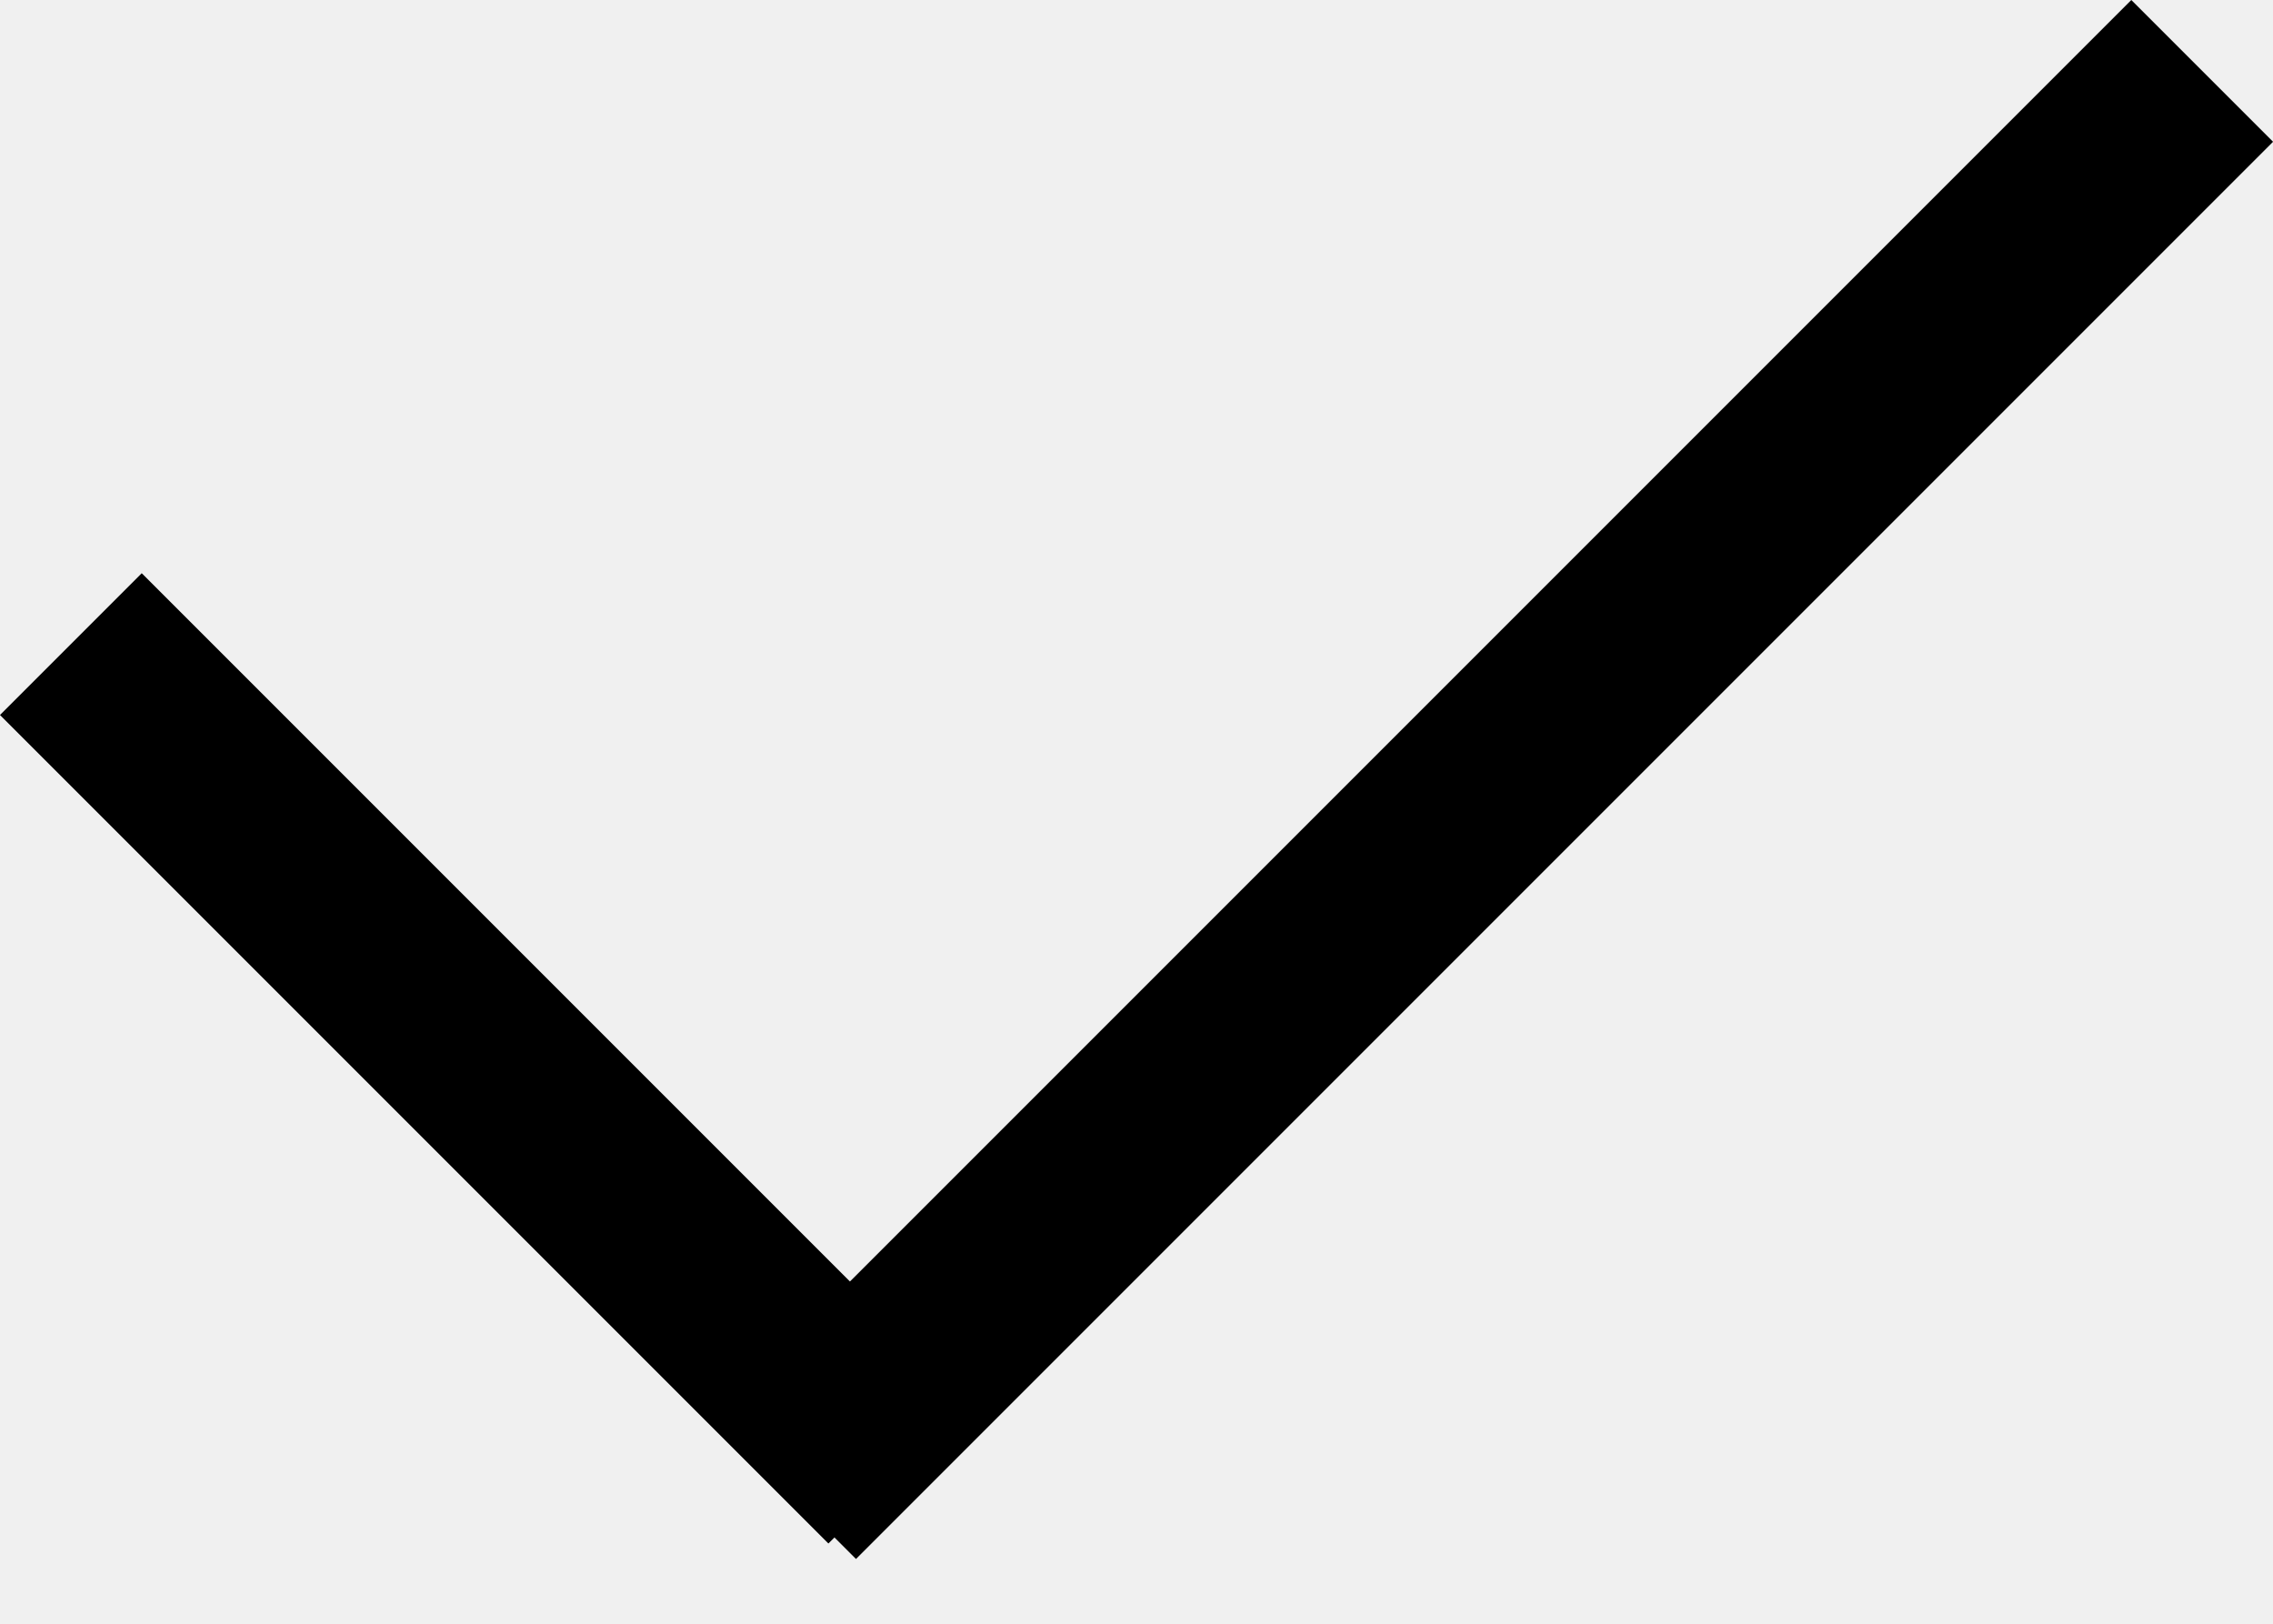
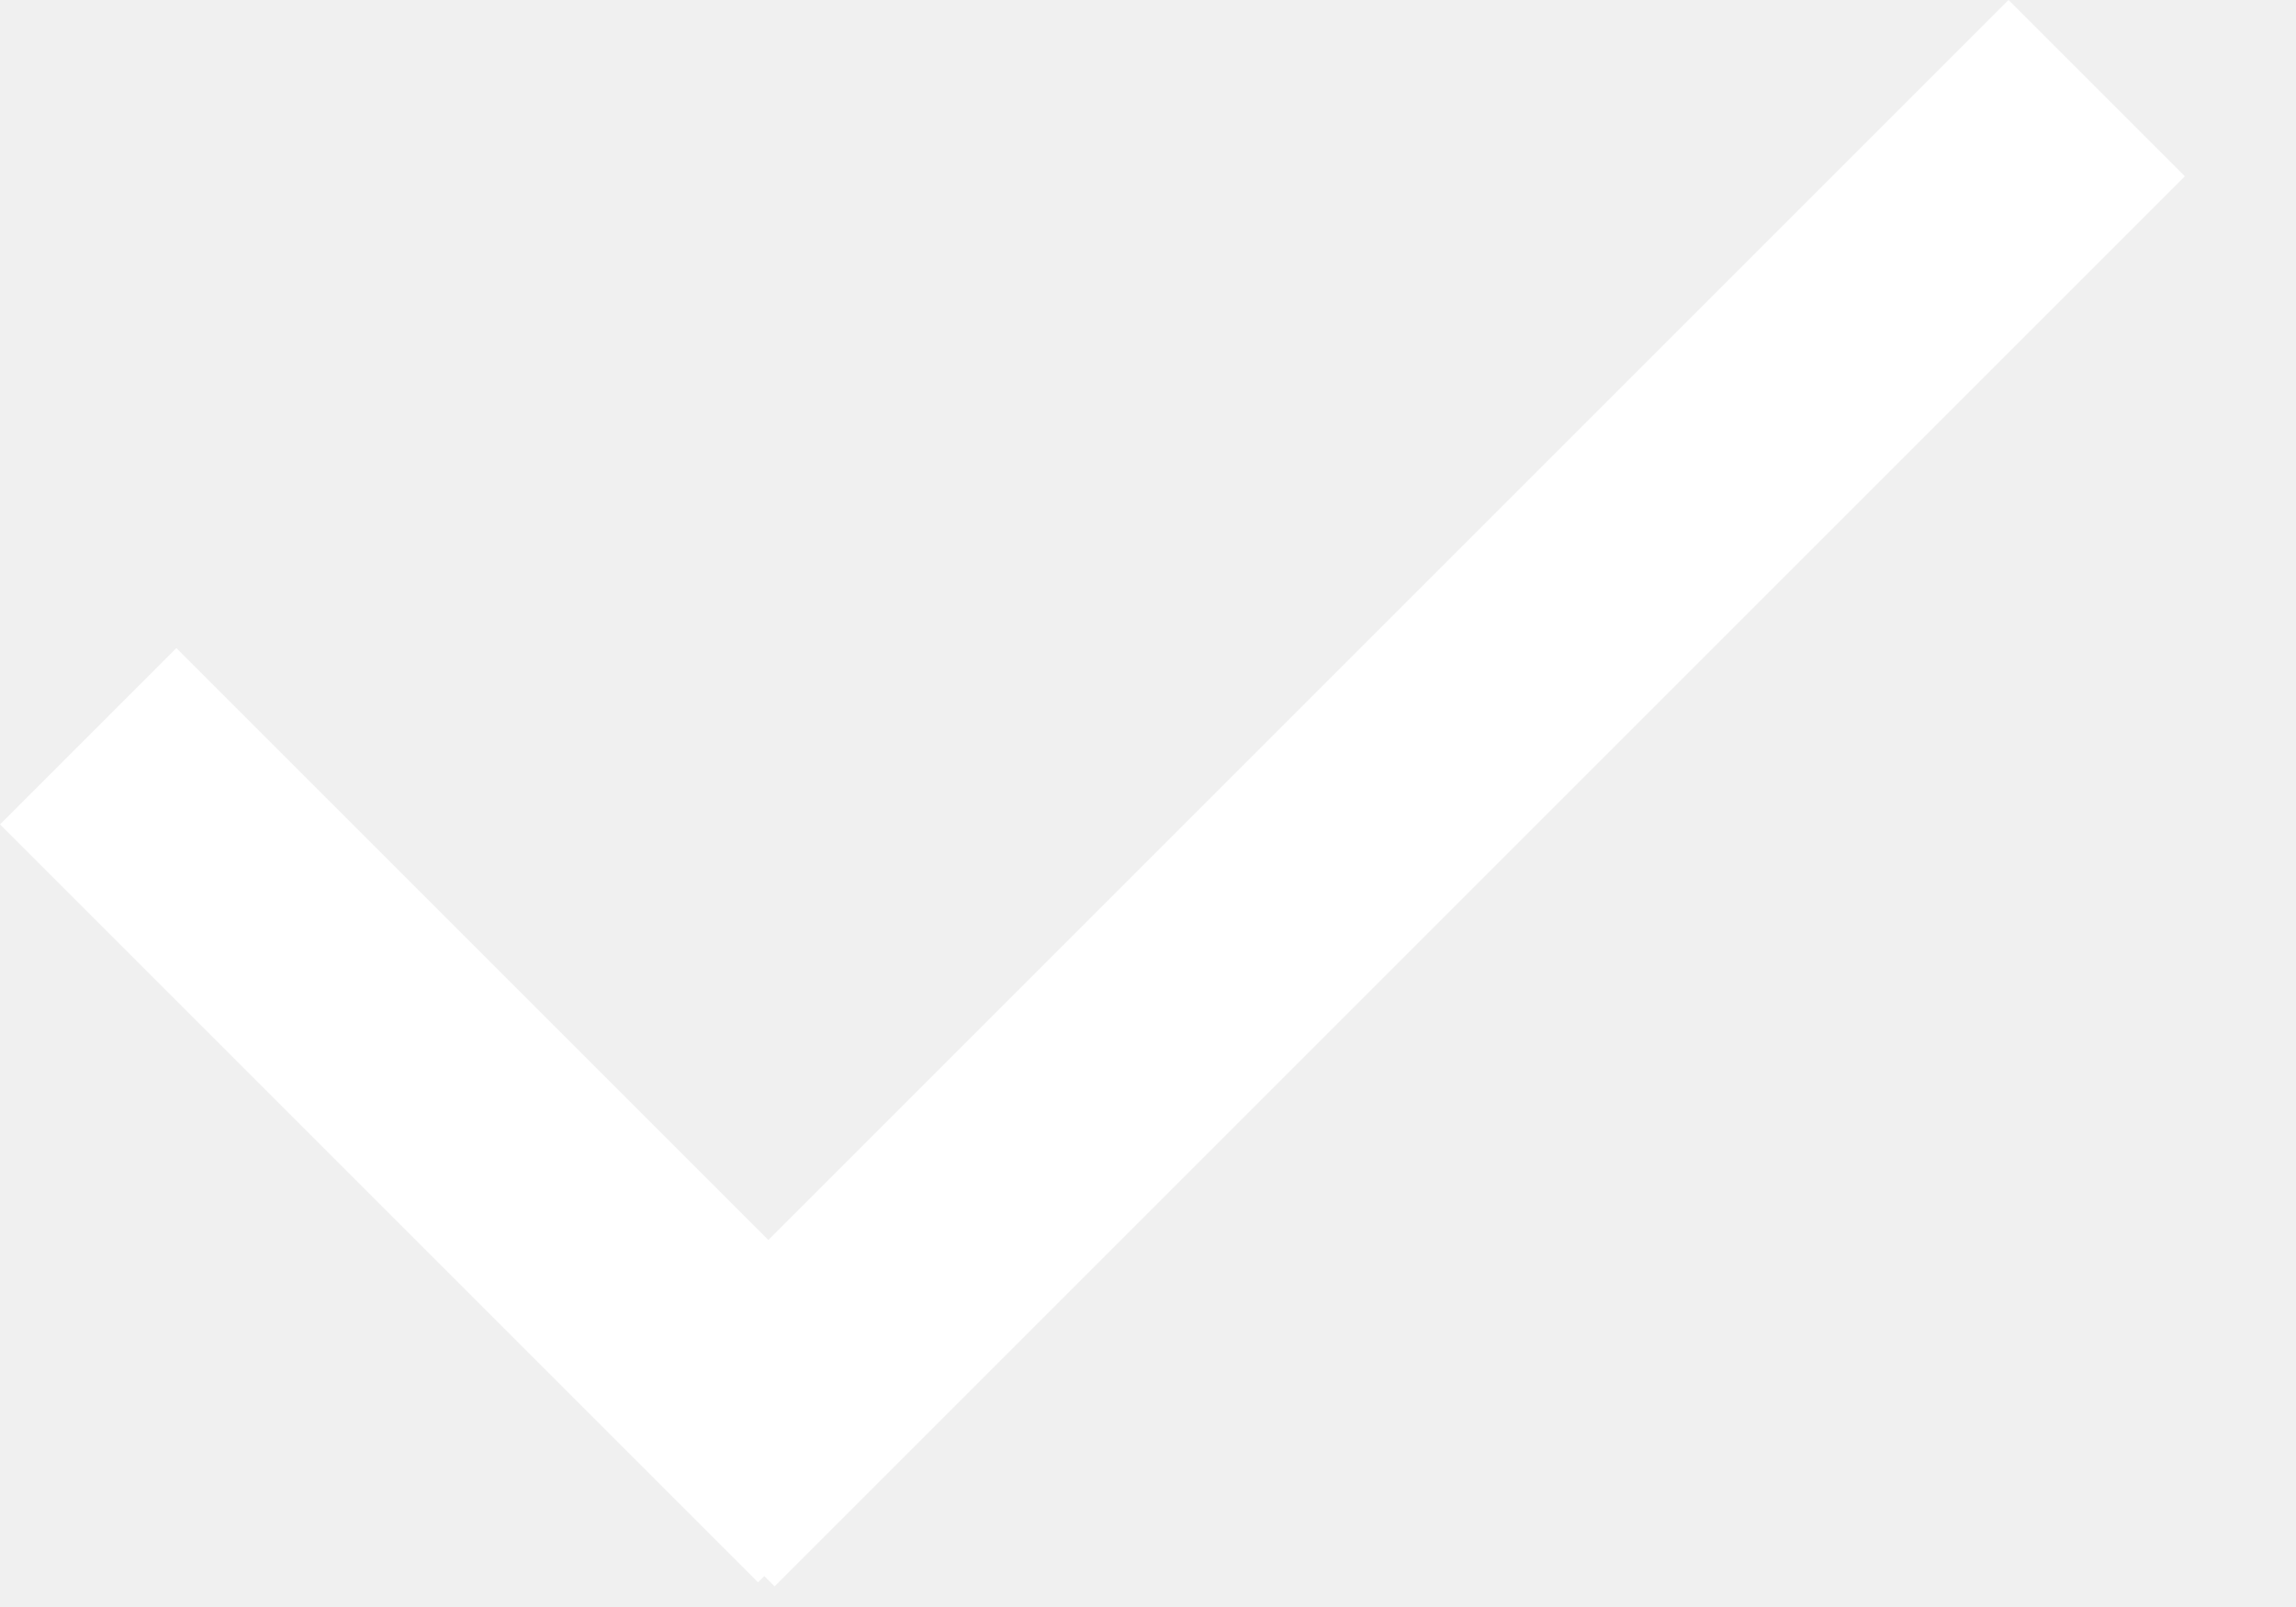
- <svg xmlns="http://www.w3.org/2000/svg" width="21" height="15" viewBox="0 0 21 15" fill="none">
-   <rect y="6.605" width="1.852" height="10.824" transform="rotate(-45 0 6.60522)" fill="black" />
-   <rect x="19.691" width="1.852" height="18.515" transform="rotate(45 19.6909 0)" fill="black" />
+ <svg xmlns="http://www.w3.org/2000/svg" width="20" height="14" viewBox="0 0 20 14" fill="none">
+   <rect y="7.182" width="2.172" height="9.338" transform="rotate(-45 0 7.18164)" fill="white" />
+   <rect x="17.496" width="2.172" height="17.373" transform="rotate(45 17.4961 0)" fill="white" />
</svg>
